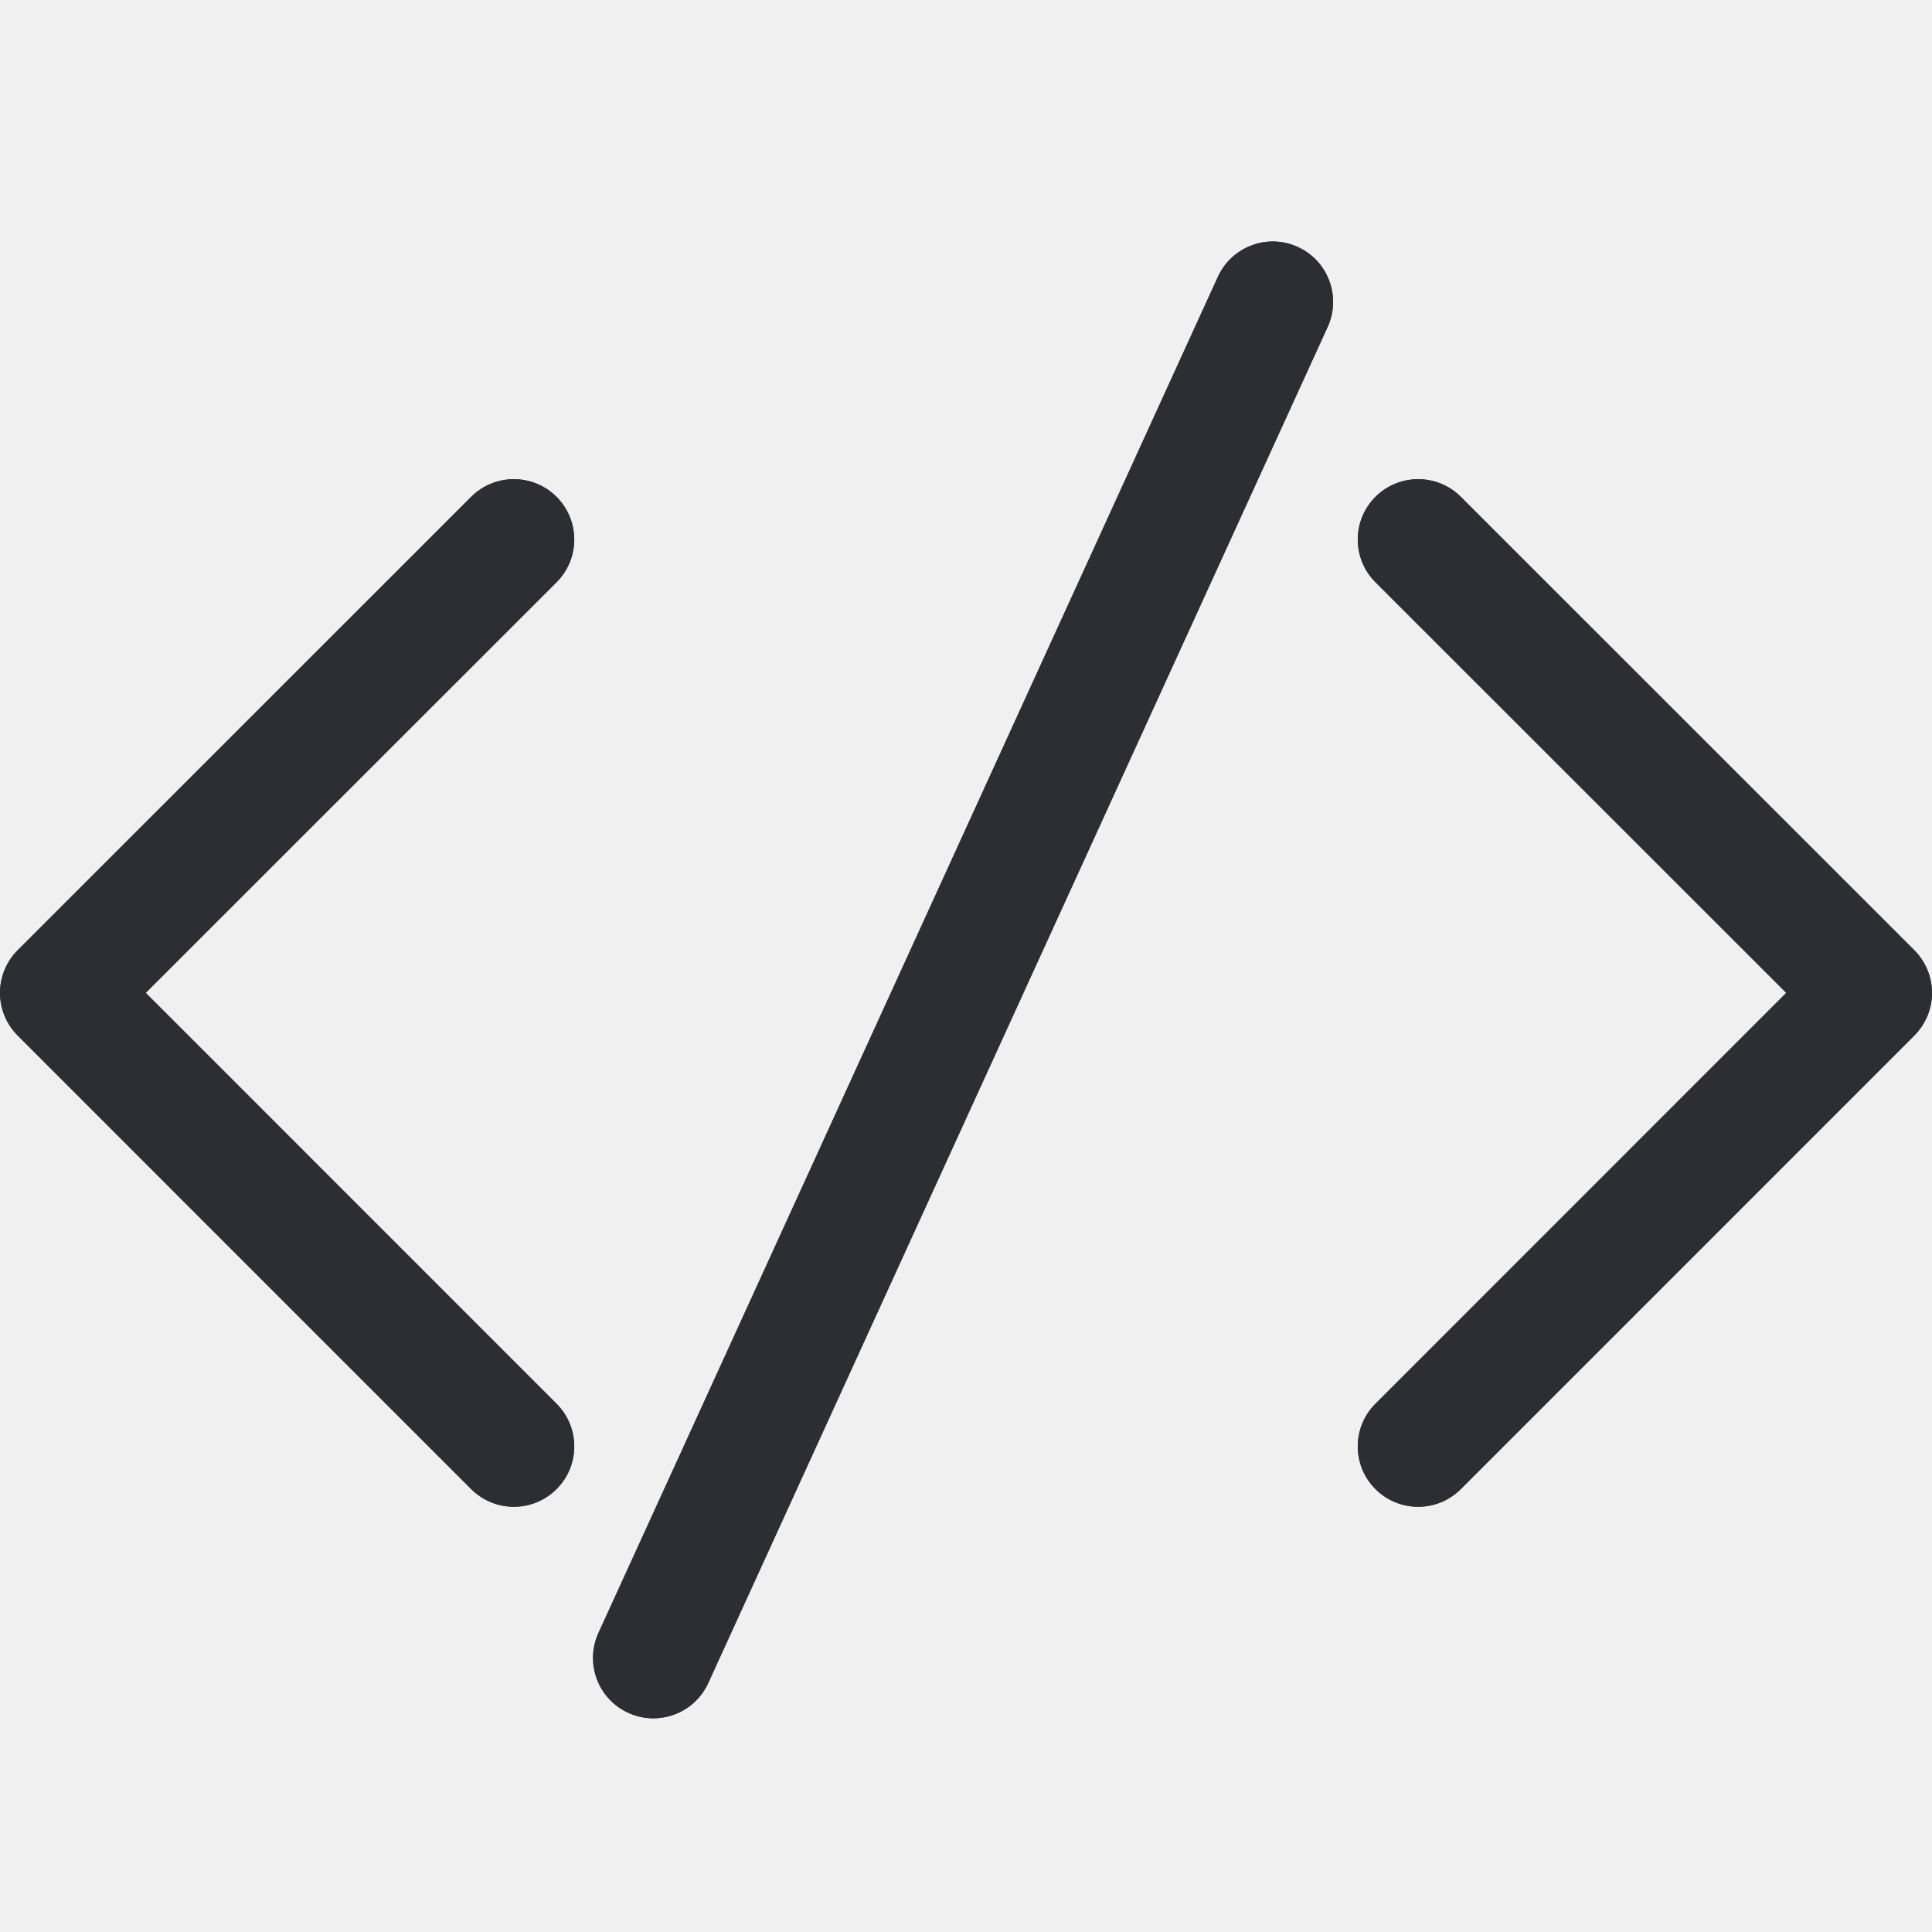
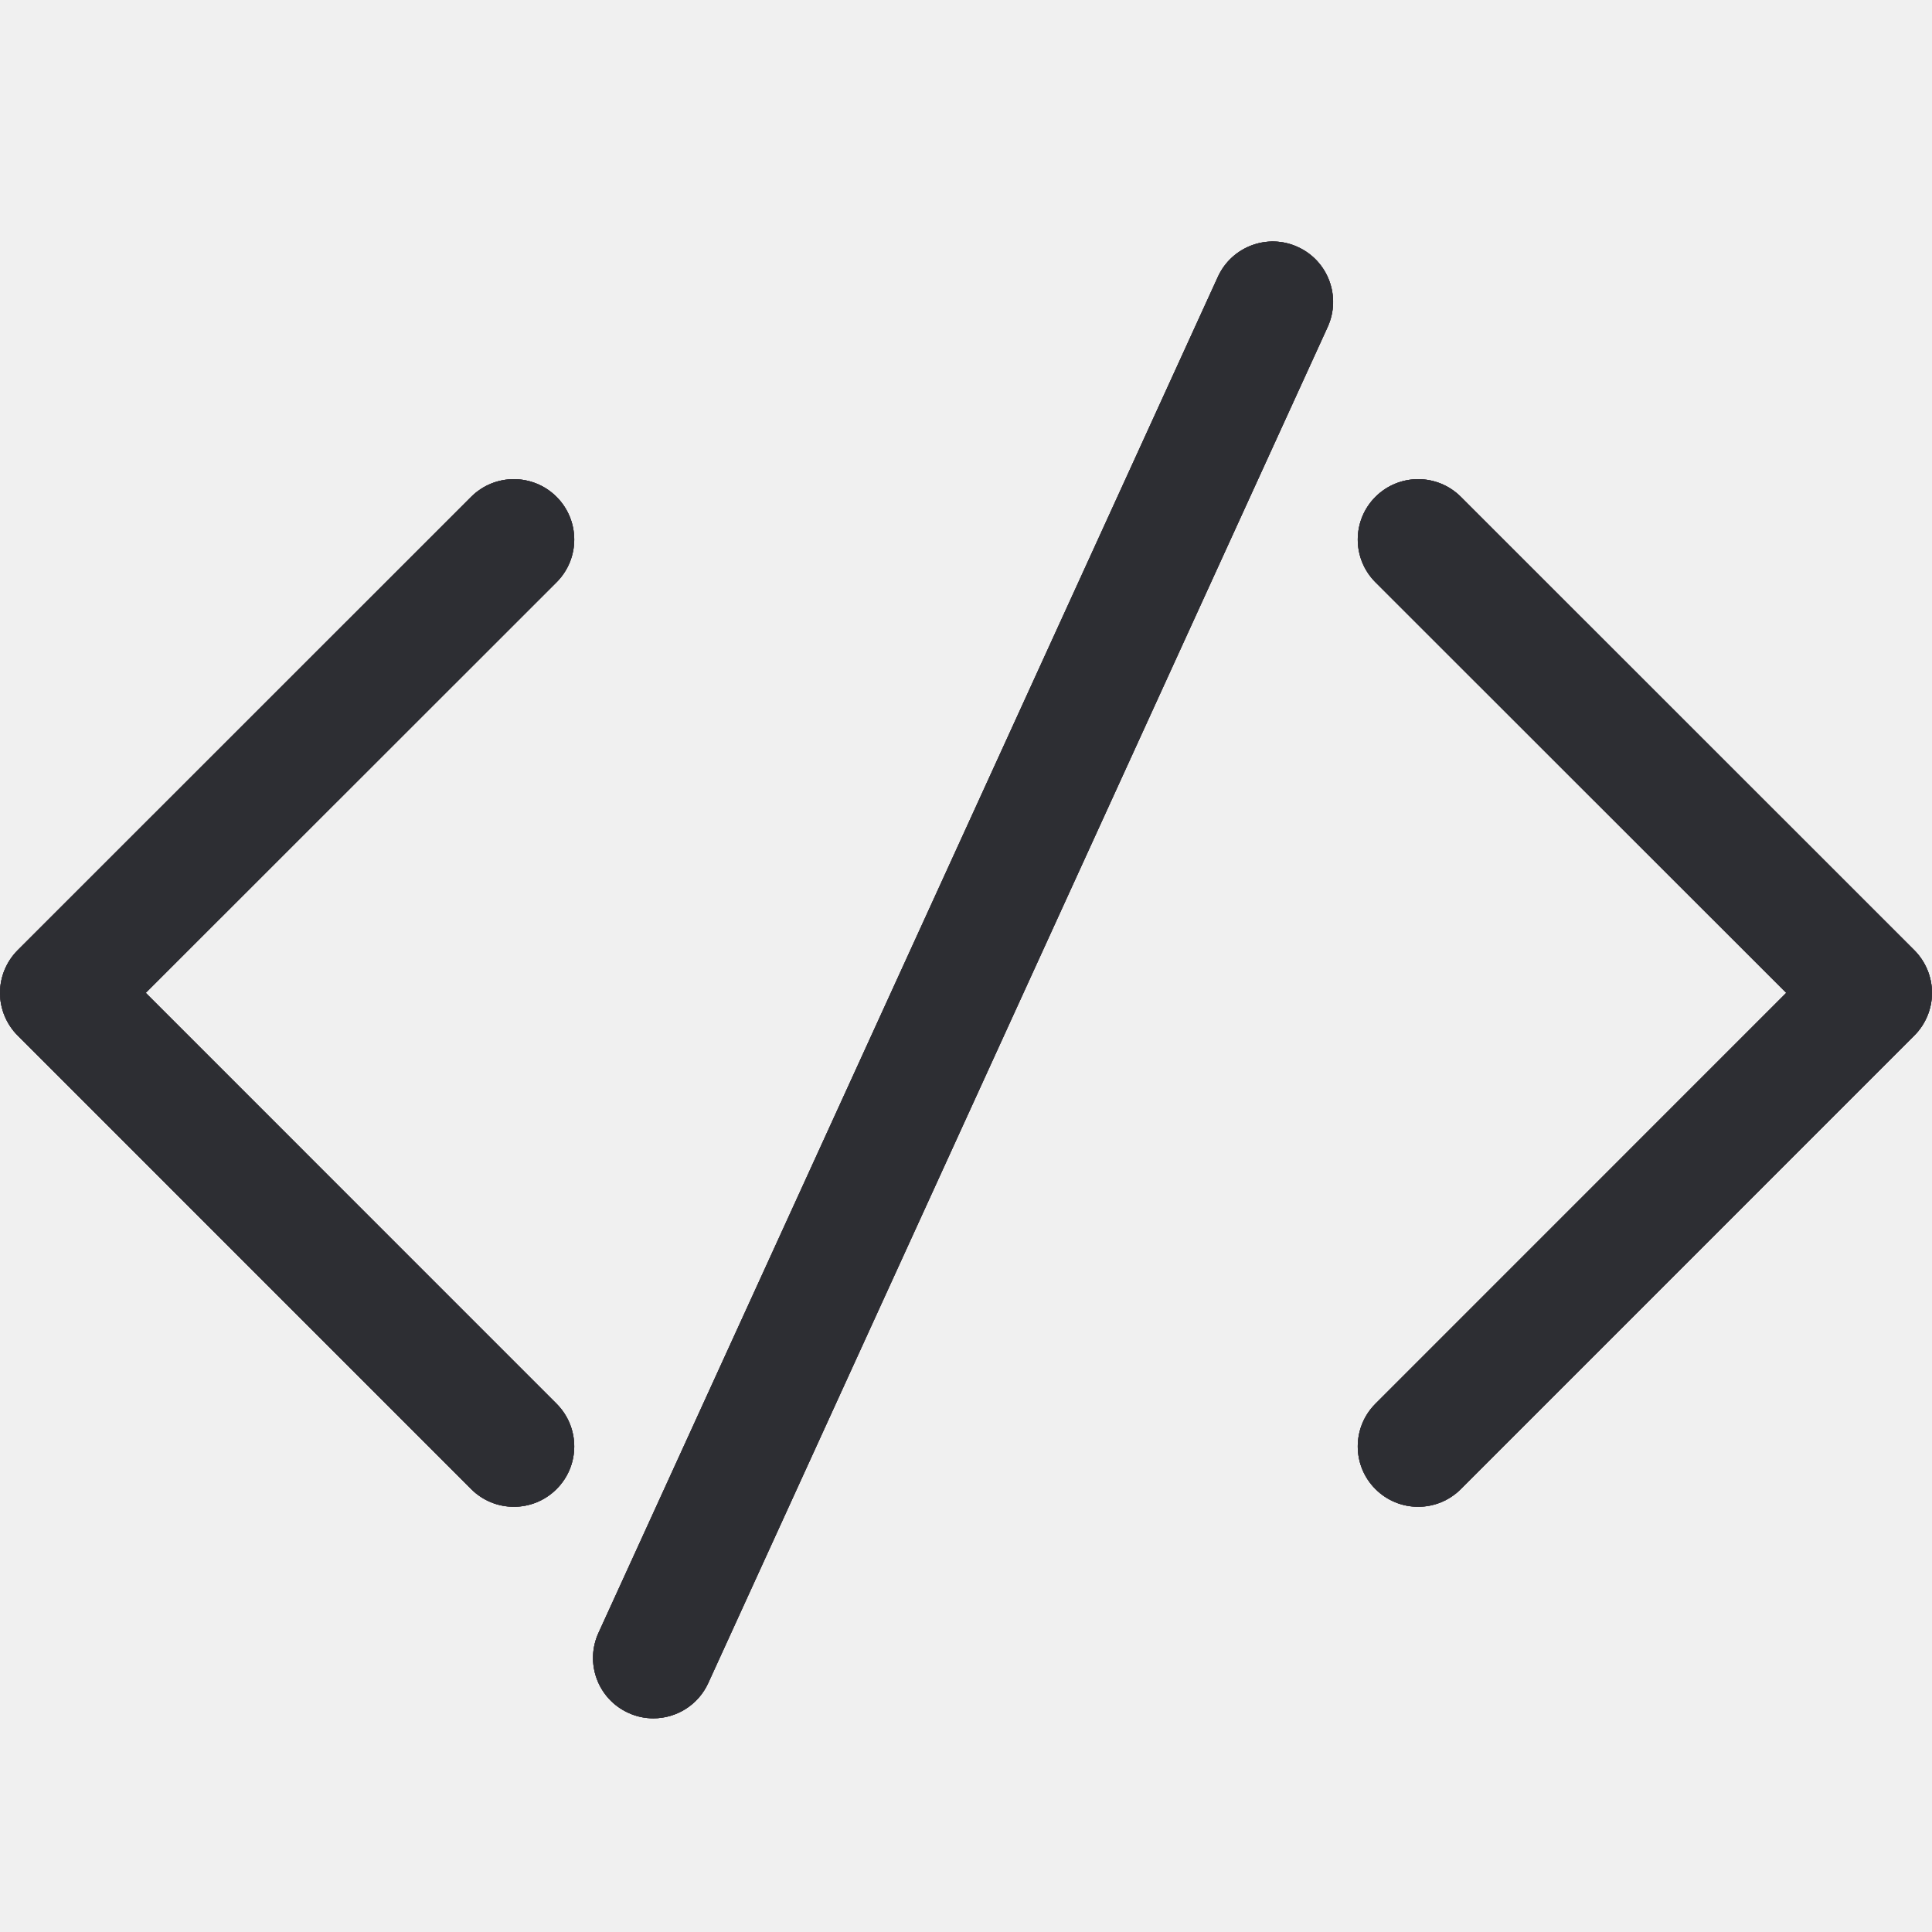
<svg xmlns="http://www.w3.org/2000/svg" xmlns:xlink="http://www.w3.org/1999/xlink" width="32px" height="32px" viewBox="0 0 32 32" version="1.1">
-   <defs>
-     <path d="M23.489,24.957 C23.233,24.957 22.977,24.859 22.782,24.664 C22.391,24.274 22.391,23.641 22.782,23.25 L29.586,16.445 L22.782,9.644 C22.391,9.253 22.391,8.62 22.782,8.229 C23.173,7.839 23.805,7.839 24.196,8.229 L31.707,15.738 C31.894,15.926 32,16.18 32,16.445 C32,16.71 31.894,16.965 31.707,17.152 L24.196,24.664 C24.001,24.859 23.745,24.957 23.489,24.957 Z M8.511,24.957 C8.255,24.957 7.999,24.859 7.804,24.664 L0.293,17.152 C0.106,16.965 -0,16.71 -0,16.445 C-0,16.18 0.106,15.926 0.293,15.738 L7.804,8.229 C8.195,7.839 8.827,7.839 9.218,8.229 C9.609,8.62 9.609,9.253 9.218,9.644 L2.414,16.445 L9.218,23.25 C9.609,23.641 9.609,24.274 9.218,24.664 C9.023,24.859 8.767,24.957 8.511,24.957 Z M10.821,28.461 C10.682,28.461 10.541,28.432 10.407,28.37 C9.904,28.141 9.683,27.547 9.913,27.045 L20.172,4.585 C20.401,4.083 20.996,3.86 21.496,4.091 C21.999,4.32 22.219,4.914 21.99,5.416 L11.731,27.876 C11.563,28.244 11.201,28.461 10.821,28.461 Z" id="path-1" />
-   </defs>
+   <path d="M23.489,24.957 C23.233,24.957 22.977,24.859 22.782,24.664 C22.391,24.274 22.391,23.641 22.782,23.25 L29.586,16.445 L22.782,9.644 C22.391,9.253 22.391,8.62 22.782,8.229 C23.173,7.839 23.805,7.839 24.196,8.229 L31.707,15.738 C31.894,15.926 32,16.18 32,16.445 C32,16.71 31.894,16.965 31.707,17.152 L24.196,24.664 C24.001,24.859 23.745,24.957 23.489,24.957 Z M8.511,24.957 C8.255,24.957 7.999,24.859 7.804,24.664 L0.293,17.152 C0.106,16.965 -0,16.71 -0,16.445 C-0,16.18 0.106,15.926 0.293,15.738 L7.804,8.229 C8.195,7.839 8.827,7.839 9.218,8.229 C9.609,8.62 9.609,9.253 9.218,9.644 L2.414,16.445 L9.218,23.25 C9.609,23.641 9.609,24.274 9.218,24.664 C9.023,24.859 8.767,24.957 8.511,24.957 Z M10.821,28.461 C10.682,28.461 10.541,28.432 10.407,28.37 C9.904,28.141 9.683,27.547 9.913,27.045 L20.172,4.585 C20.401,4.083 20.996,3.86 21.496,4.091 C21.999,4.32 22.219,4.914 21.99,5.416 L11.731,27.876 C11.563,28.244 11.201,28.461 10.821,28.461 Z" id="path-1" />
  <g id="brand-icons/community/brand-java" stroke="none" stroke-width="1" fill="none" fill-rule="evenodd">
    <mask id="mask-2" fill="white">
      <use xlink:href="#path-1" />
    </mask>
    <use id="Mask" fill="#514051" xlink:href="#path-1" />
    <g id="z_atom/Icon-color/brand-black" mask="url(#mask-2)" fill="#2D2E33">
      <rect id="Rectangle-15" x="0" y="0" width="32" height="32" />
    </g>
  </g>
</svg>
